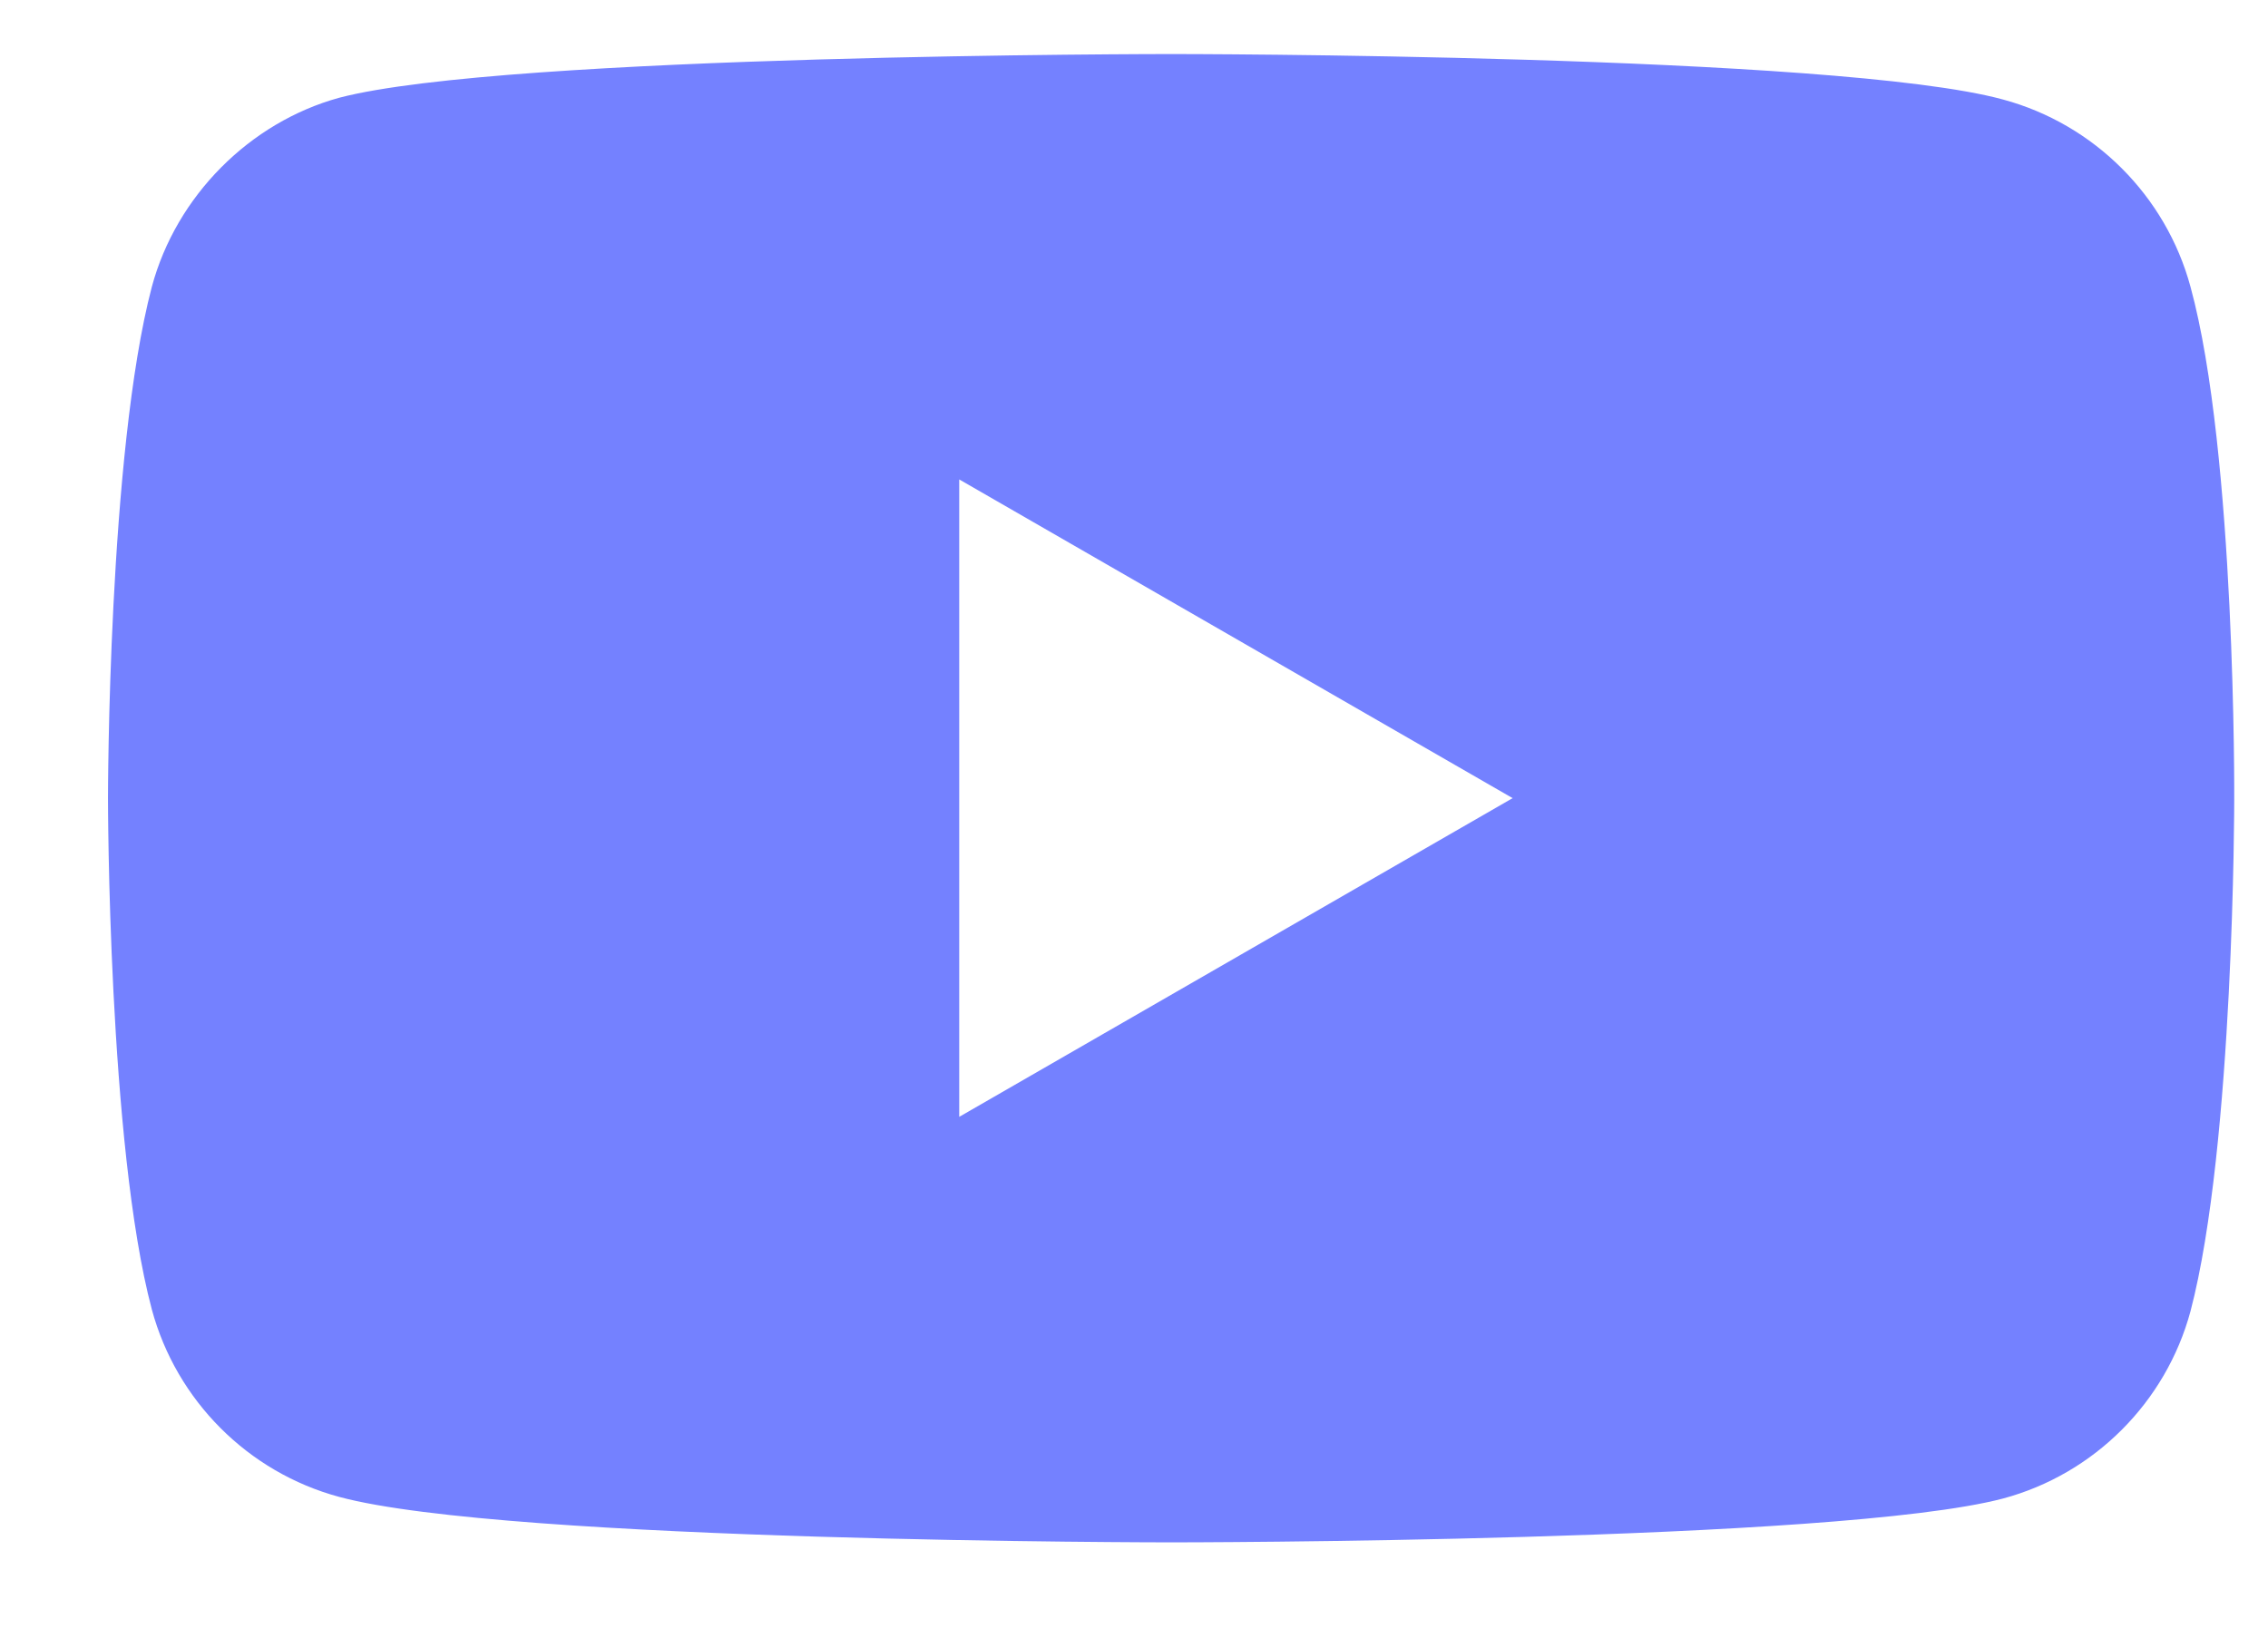
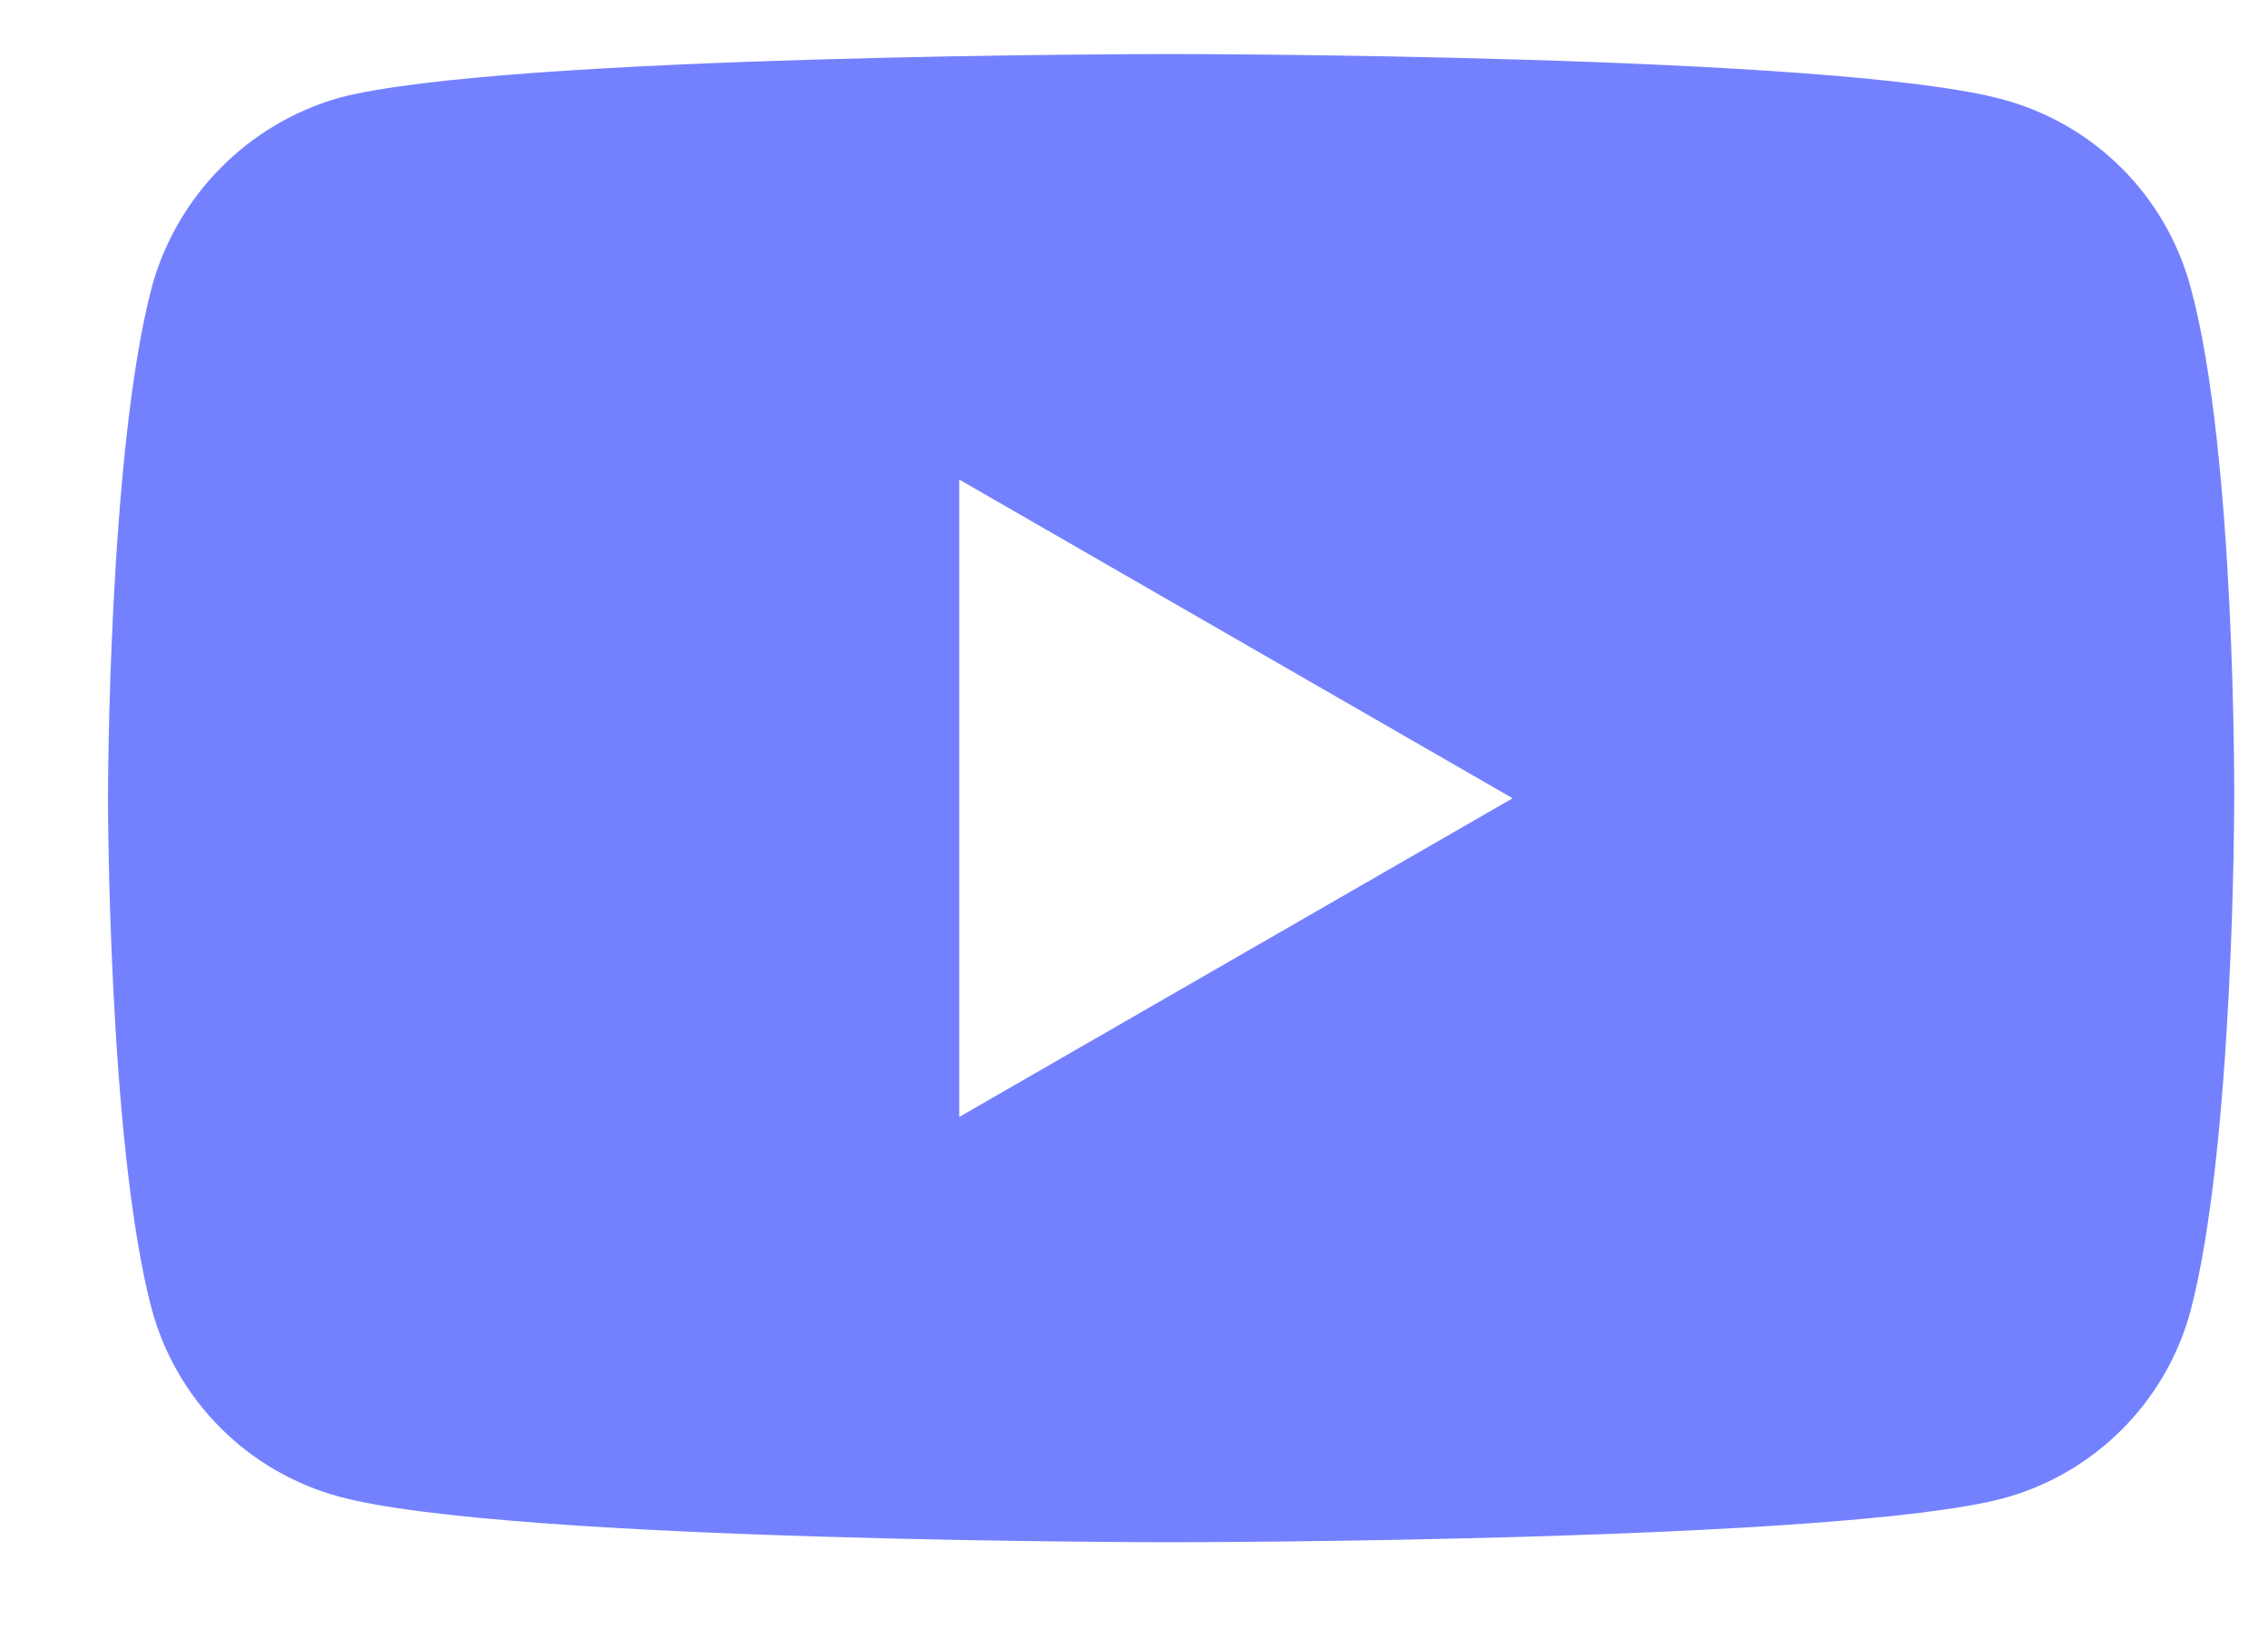
- <svg xmlns="http://www.w3.org/2000/svg" width="18" height="13" viewBox="0 0 18 13" fill="none">
-   <path d="M17.385 2.277C17.19 1.555 16.62 0.985 15.897 0.79C14.577 0.429 9.295 0.429 9.295 0.429C9.295 0.429 4.013 0.429 2.692 0.776C1.983 0.971 1.399 1.555 1.205 2.277C0.857 3.598 0.857 6.336 0.857 6.336C0.857 6.336 0.857 9.088 1.205 10.395C1.4 11.118 1.969 11.688 2.692 11.883C4.027 12.244 9.295 12.244 9.295 12.244C9.295 12.244 14.577 12.244 15.897 11.896C16.62 11.702 17.19 11.132 17.385 10.409C17.732 9.088 17.732 6.35 17.732 6.35C17.732 6.35 17.746 3.598 17.385 2.277ZM7.613 8.866V3.806L12.005 6.336L7.613 8.866Z" fill="#7481FF" />
+ <svg xmlns="http://www.w3.org/2000/svg" width="18" height="13" fill="none">
+   <path d="M17.385 2.277A2.114 2.114 0 0 0 15.897.79C14.577.429 9.295.429 9.295.429s-5.282 0-6.603.347a2.157 2.157 0 0 0-1.487 1.502C.857 3.598.857 6.335.857 6.335s0 2.752.348 4.06a2.115 2.115 0 0 0 1.487 1.486c1.335.362 6.603.362 6.603.362s5.282 0 6.602-.348a2.114 2.114 0 0 0 1.488-1.487c.347-1.32.347-4.059.347-4.059s.014-2.752-.347-4.072Zm-9.772 6.59v-5.06l4.392 2.53-4.392 2.53Z" fill="#7481FF" />
</svg>
